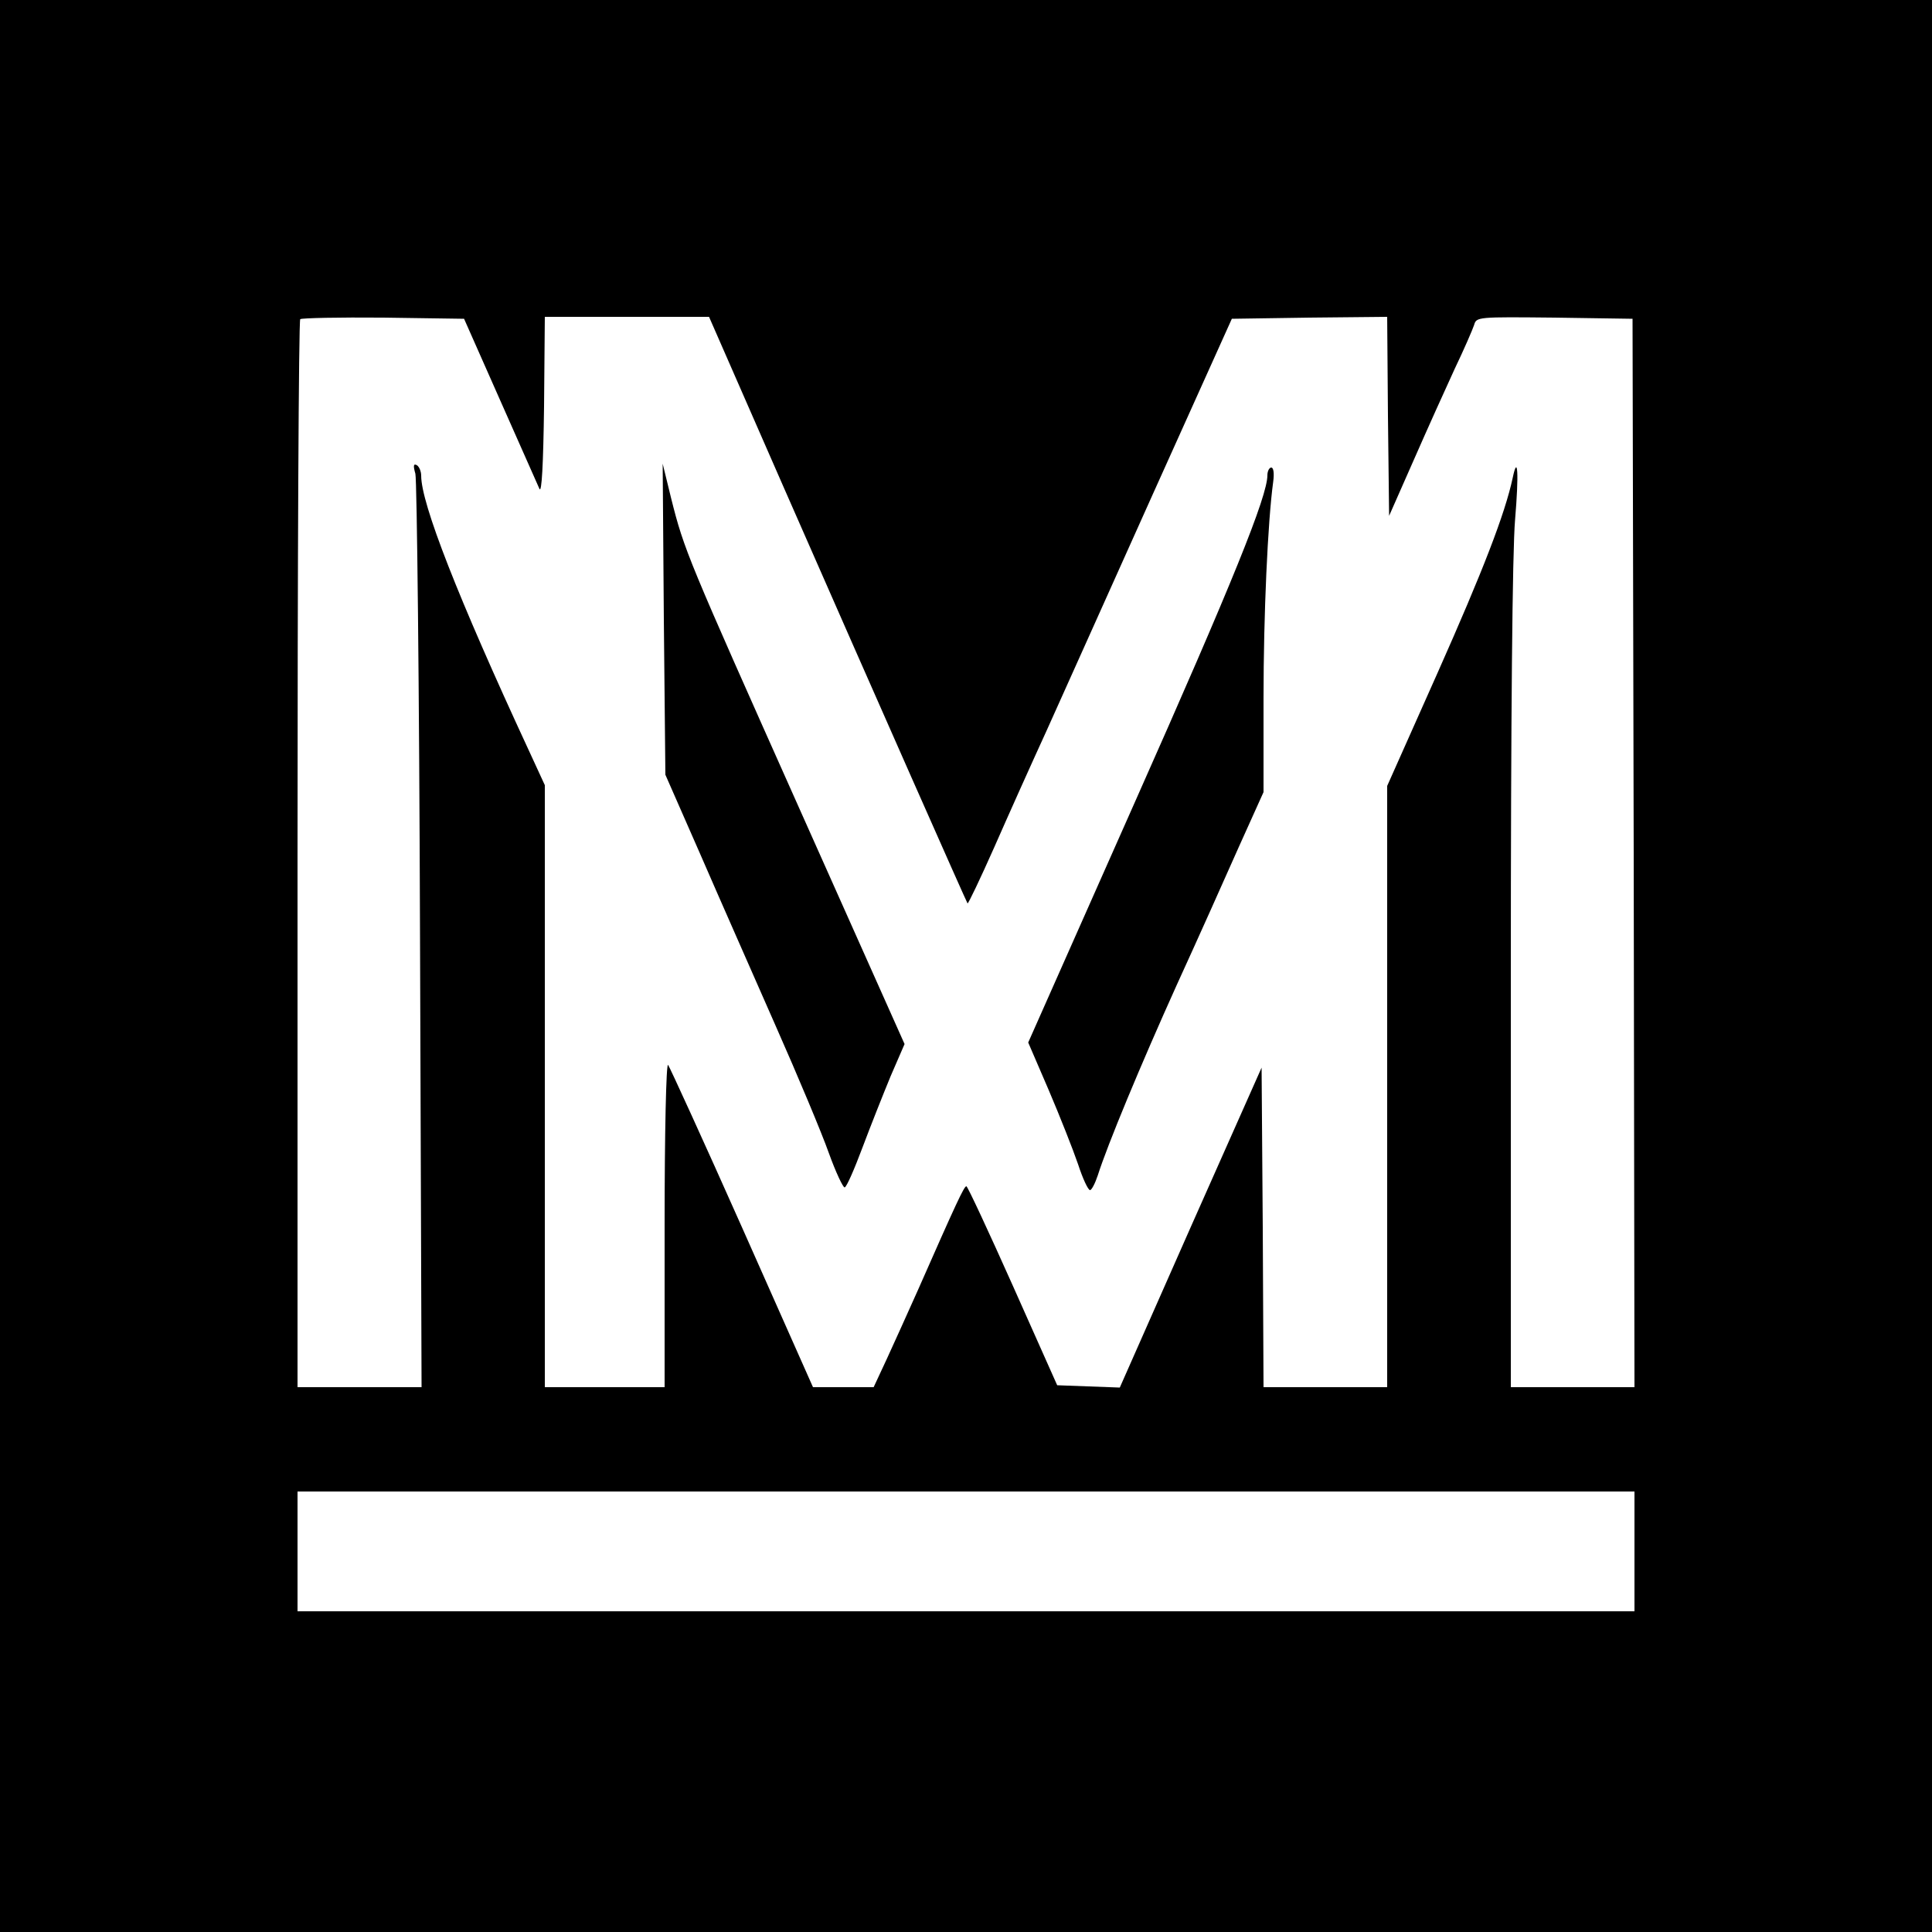
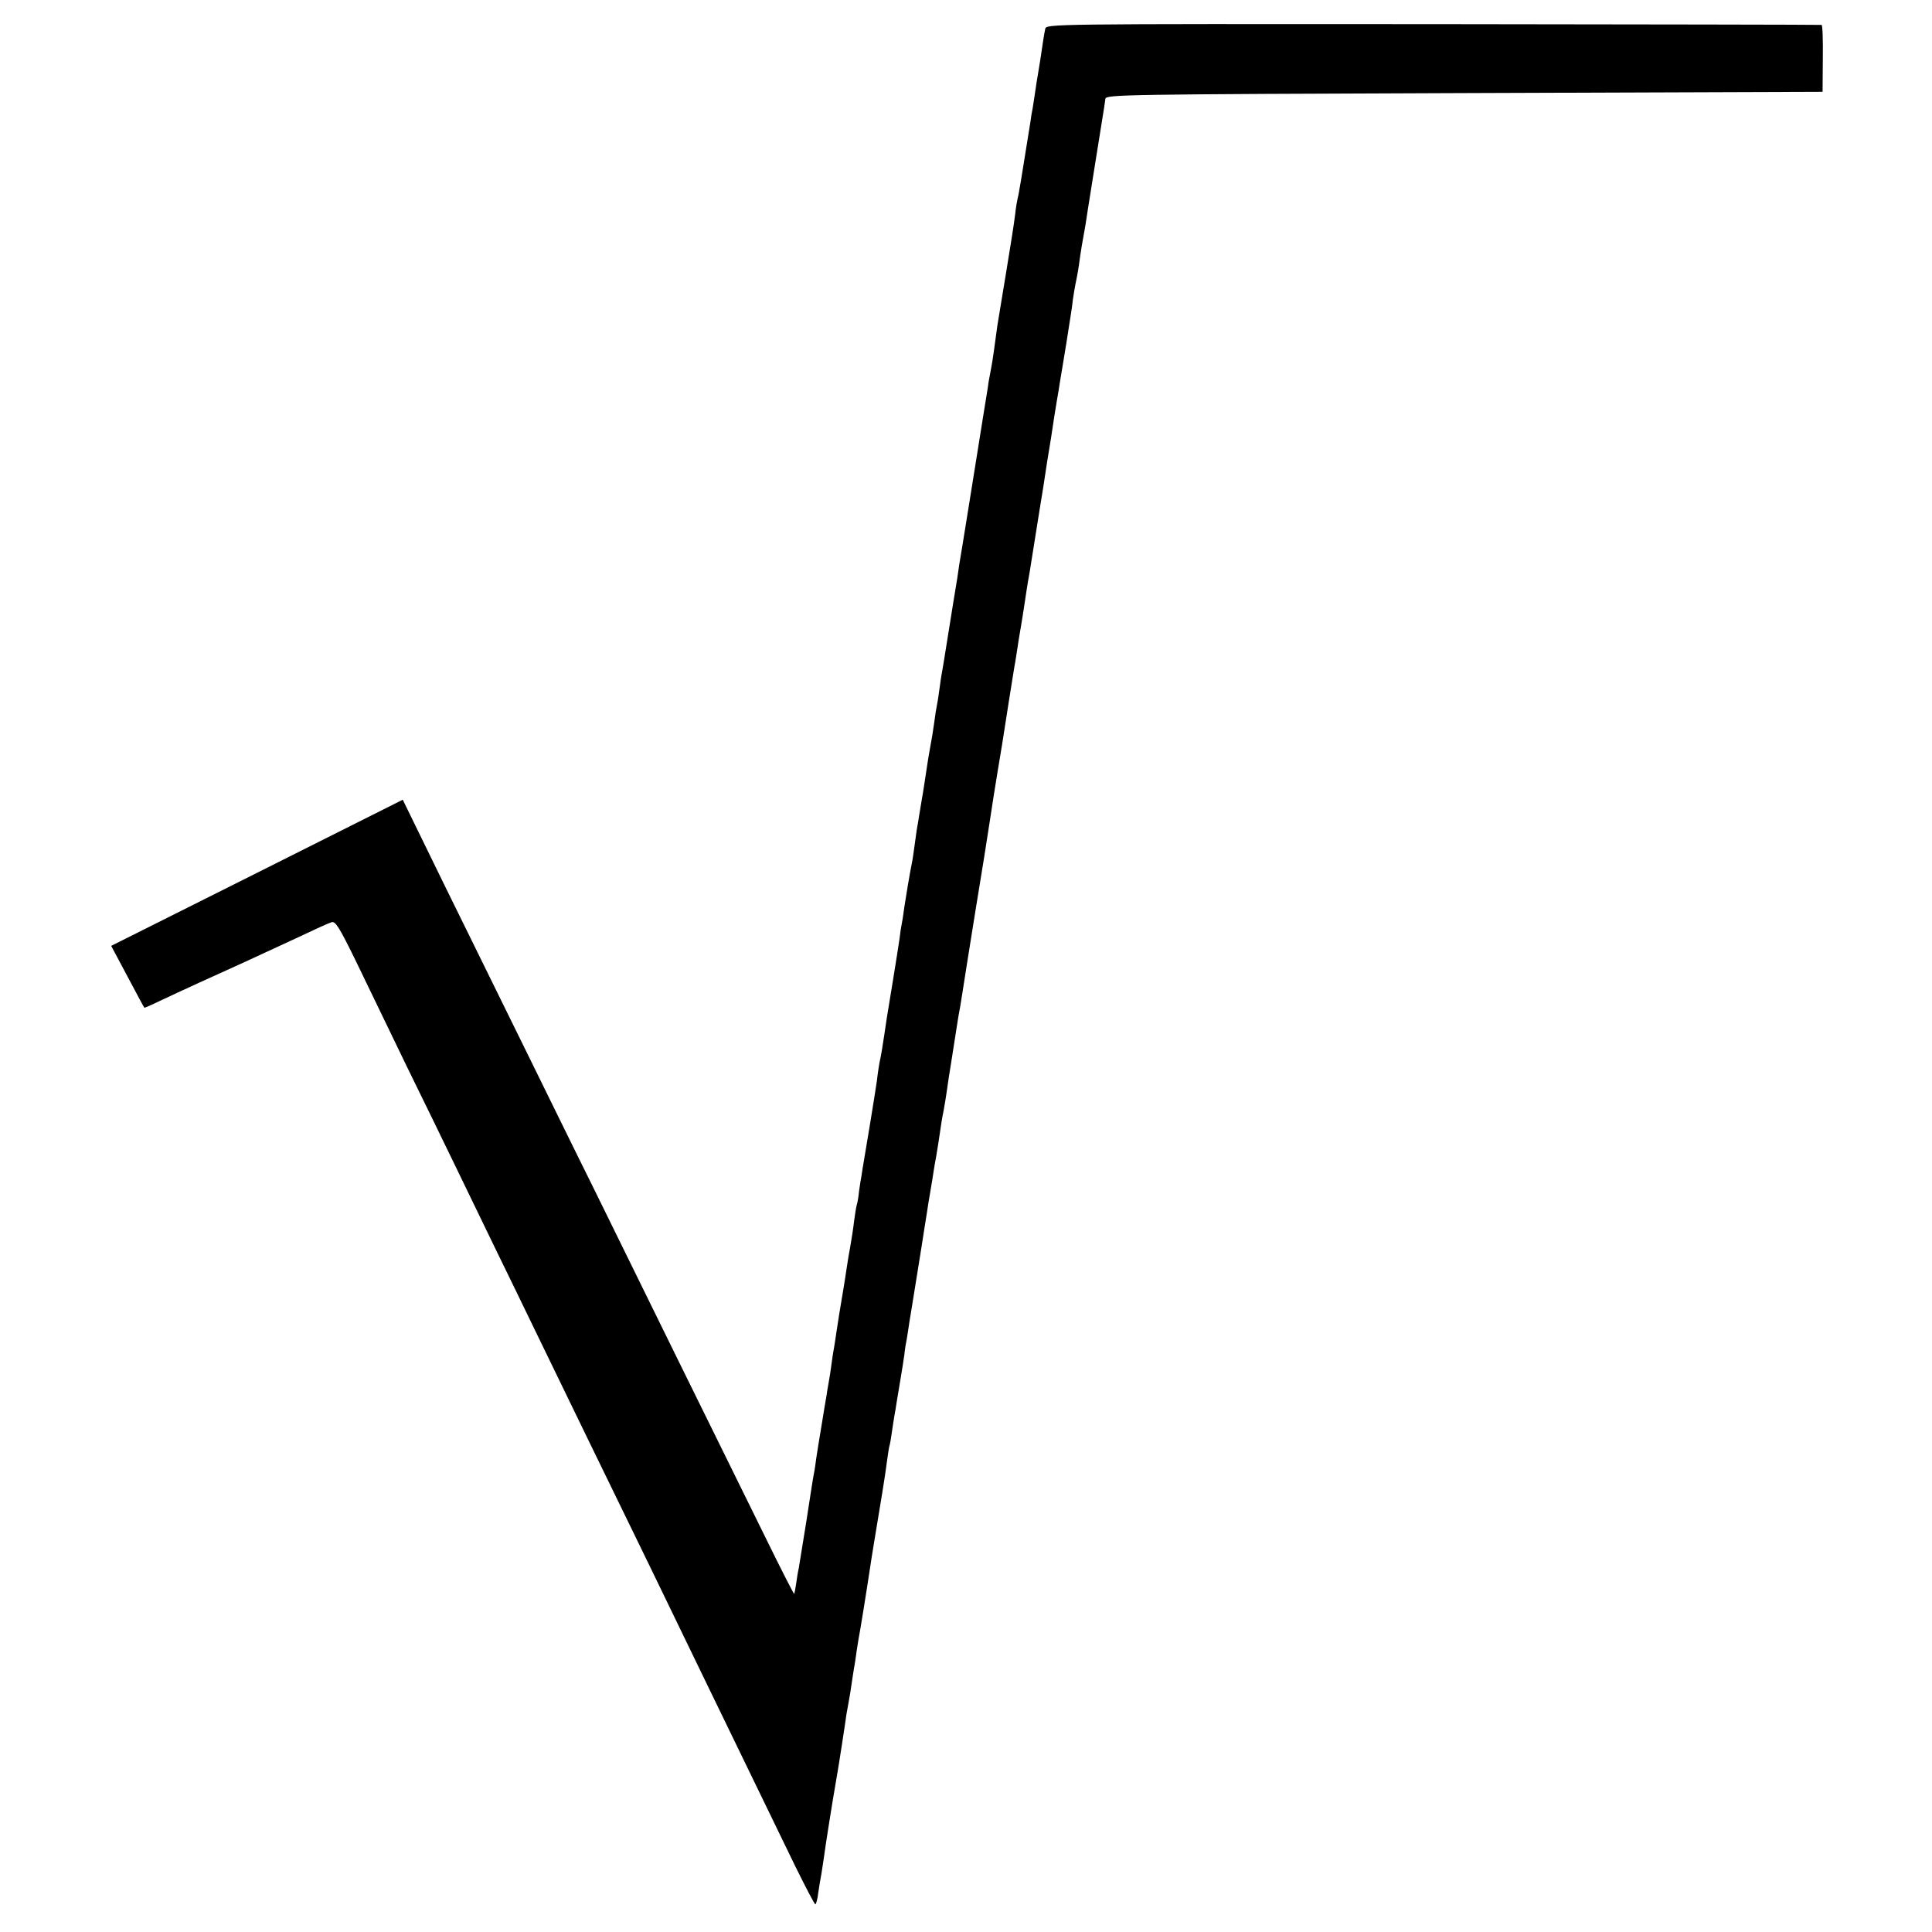
- <svg xmlns="http://www.w3.org/2000/svg" version="1.0" width="500pt" height="500pt" viewBox="0 0 500 500" preserveAspectRatio="xMidYMid meet">
-   <g transform="translate(0,500) scale(0.1,-0.1)" fill="#000000" stroke="none">
-     <path d="M0 2500 l0 -2500 2500 0 2500 0 0 2500 0 2500 -2500 0 -2500 0 0 -2500z m1294 1465 c51 -115 97 -219 102 -230 6 -13 10 63 12 213 l2 232 213 0 212 0 194 -443 c248 -565 472 -1071 475 -1075 2 -1 33 64 69 145 36 82 97 218 136 303 38 85 162 360 274 610 l205 455 201 3 201 2 2 -257 3 -258 64 145 c35 80 83 186 106 236 24 50 46 101 50 113 6 21 9 21 208 19 l202 -3 3 -1382 2 -1383 -160 0 -160 0 0 1059 c0 675 4 1106 11 1186 10 120 7 171 -6 109 -20 -94 -78 -243 -194 -504 l-131 -294 0 -778 0 -778 -160 0 -160 0 -2 414 -3 413 -184 -414 -183 -414 -81 3 -81 3 -115 258 c-63 141 -117 257 -120 257 -6 0 -26 -43 -126 -270 -26 -58 -62 -138 -80 -177 l-34 -73 -78 0 -79 0 -183 412 c-101 227 -188 417 -192 422 -5 6 -9 -178 -9 -412 l0 -422 -155 0 -155 0 0 779 0 779 -41 89 c-185 399 -279 640 -279 712 0 11 -5 23 -11 27 -9 5 -10 -1 -4 -22 4 -16 10 -554 12 -1196 l4 -1168 -160 0 -161 0 0 1378 c0 758 3 1382 7 1386 4 3 101 5 215 4 l209 -3 93 -210z m2936 -2980 l0 -155 -1730 0 -1730 0 0 155 0 155 1730 0 1730 0 0 -155z" />
-     <path d="M1718 3397 l4 -402 90 -205 c49 -113 137 -312 195 -444 58 -131 120 -279 138 -330 18 -50 37 -90 41 -89 5 1 25 47 46 103 21 56 54 139 73 185 l36 83 -272 609 c-291 652 -298 668 -332 803 l-22 90 3 -403z" />
-     <path d="M3280 3770 c0 -54 -90 -277 -343 -846 l-276 -622 53 -123 c29 -68 63 -154 76 -192 12 -37 26 -67 31 -67 4 0 13 17 20 38 25 79 111 286 204 492 54 118 126 279 161 358 l64 142 0 243 c0 217 11 458 25 560 3 22 1 37 -5 37 -5 0 -10 -9 -10 -20z" />
+ <svg xmlns="http://www.w3.org/2000/svg" version="1.0" width="768pt" height="768pt" viewBox="0 0 768 768" preserveAspectRatio="xMidYMid meet">
+   <g transform="translate(0,768) scale(0.1,-0.1)" fill="#000000" stroke="none">
+     <path d="M4155 7565 c-4 -18 -10 -55 -20 -125 -2 -14 -6 -38 -9 -55 -3 -16 -8 -48 -11 -70 -3 -22 -8 -51 -10 -65 -3 -14 -7 -38 -9 -55 -35 -219 -46 -287 -51 -305 -2 -8 -7 -37 -10 -65 -3 -27 -19 -129 -35 -225 -16 -96 -32 -192 -35 -212 -13 -98 -16 -115 -20 -143 -3 -16 -7 -41 -10 -55 -3 -14 -7 -38 -9 -55 -5 -28 -32 -200 -41 -255 -12 -75 -67 -419 -72 -445 -2 -16 -6 -41 -8 -55 -2 -14 -6 -38 -9 -55 -3 -16 -12 -75 -21 -130 -24 -149 -25 -158 -30 -185 -3 -14 -7 -43 -10 -65 -3 -22 -7 -51 -10 -65 -3 -14 -8 -45 -11 -70 -6 -43 -8 -55 -18 -110 -3 -14 -7 -41 -10 -60 -9 -59 -17 -114 -22 -140 -2 -14 -7 -41 -10 -60 -3 -19 -7 -46 -10 -60 -2 -14 -6 -43 -9 -65 -3 -22 -7 -51 -10 -65 -9 -45 -24 -134 -30 -175 -3 -22 -7 -51 -10 -65 -3 -14 -7 -41 -9 -60 -3 -19 -14 -93 -26 -165 -26 -158 -28 -170 -35 -220 -7 -48 -13 -83 -19 -110 -2 -11 -7 -42 -10 -70 -4 -27 -16 -104 -27 -170 -11 -66 -22 -133 -25 -150 -3 -16 -7 -42 -9 -56 -3 -14 -7 -43 -10 -63 -2 -21 -6 -46 -9 -55 -3 -9 -7 -38 -11 -66 -3 -27 -10 -72 -15 -100 -5 -27 -12 -68 -15 -90 -3 -22 -10 -65 -15 -95 -11 -65 -17 -101 -25 -155 -3 -23 -8 -52 -10 -65 -3 -14 -7 -43 -10 -65 -3 -22 -7 -51 -10 -65 -2 -14 -7 -38 -9 -55 -3 -16 -12 -70 -20 -120 -8 -49 -18 -108 -21 -130 -3 -23 -7 -52 -10 -65 -3 -14 -16 -99 -30 -190 -15 -91 -28 -174 -30 -185 -3 -11 -7 -38 -10 -59 -3 -22 -7 -41 -8 -42 -1 -2 -53 99 -114 224 -181 366 -513 1042 -680 1382 -86 173 -215 437 -288 585 -73 149 -210 427 -304 618 l-170 348 -580 -291 -579 -290 65 -122 c36 -68 66 -124 67 -124 0 -1 28 11 61 27 82 39 221 102 338 155 54 25 149 69 212 98 63 30 122 57 133 60 15 5 30 -18 95 -151 42 -87 133 -275 202 -418 70 -143 158 -323 195 -400 37 -77 107 -221 155 -320 48 -99 125 -256 170 -350 178 -366 256 -528 355 -730 56 -115 133 -273 170 -350 37 -77 107 -221 155 -320 119 -245 257 -529 346 -713 41 -83 77 -152 80 -152 3 0 9 21 12 48 4 26 9 58 12 72 2 14 7 43 10 65 4 34 34 224 50 315 6 30 36 226 40 257 2 12 6 34 9 50 3 15 8 46 11 68 3 22 8 51 10 65 3 14 7 43 10 65 3 22 10 63 15 90 5 28 18 109 29 180 11 72 22 144 25 160 27 161 46 278 51 320 4 28 8 57 10 65 3 8 7 33 10 55 3 22 8 51 10 65 3 14 7 41 10 60 3 19 10 60 15 90 5 30 12 73 15 95 2 22 7 51 10 65 2 13 7 42 10 65 4 22 17 105 30 185 13 80 26 162 29 183 3 20 9 54 12 75 3 20 7 48 10 62 2 14 7 41 10 60 3 19 9 60 15 90 5 30 12 73 15 95 3 22 9 63 15 90 5 28 11 64 13 80 2 17 11 75 20 130 23 147 27 175 32 198 2 12 6 39 10 62 3 22 26 164 50 315 25 151 52 320 60 375 8 55 22 141 30 190 17 102 16 94 44 275 12 74 23 146 26 160 2 14 9 54 14 90 6 36 13 76 15 90 2 14 7 43 10 65 3 22 8 51 10 65 5 28 6 30 35 215 11 72 23 141 25 155 2 14 7 43 10 65 3 22 10 65 15 95 5 30 12 73 15 95 3 22 10 65 15 95 5 30 12 69 14 85 3 17 7 44 10 60 6 33 25 154 32 200 3 17 7 46 9 65 3 19 7 46 10 60 8 38 12 60 19 113 4 27 9 57 11 67 2 9 6 35 10 56 5 37 43 271 66 416 6 36 12 75 13 85 3 17 55 18 1427 23 l1424 5 1 133 c1 72 -1 133 -5 133 -3 1 -698 2 -1544 3 -1531 1 -1538 1 -1542 -19z" />
  </g>
</svg>
